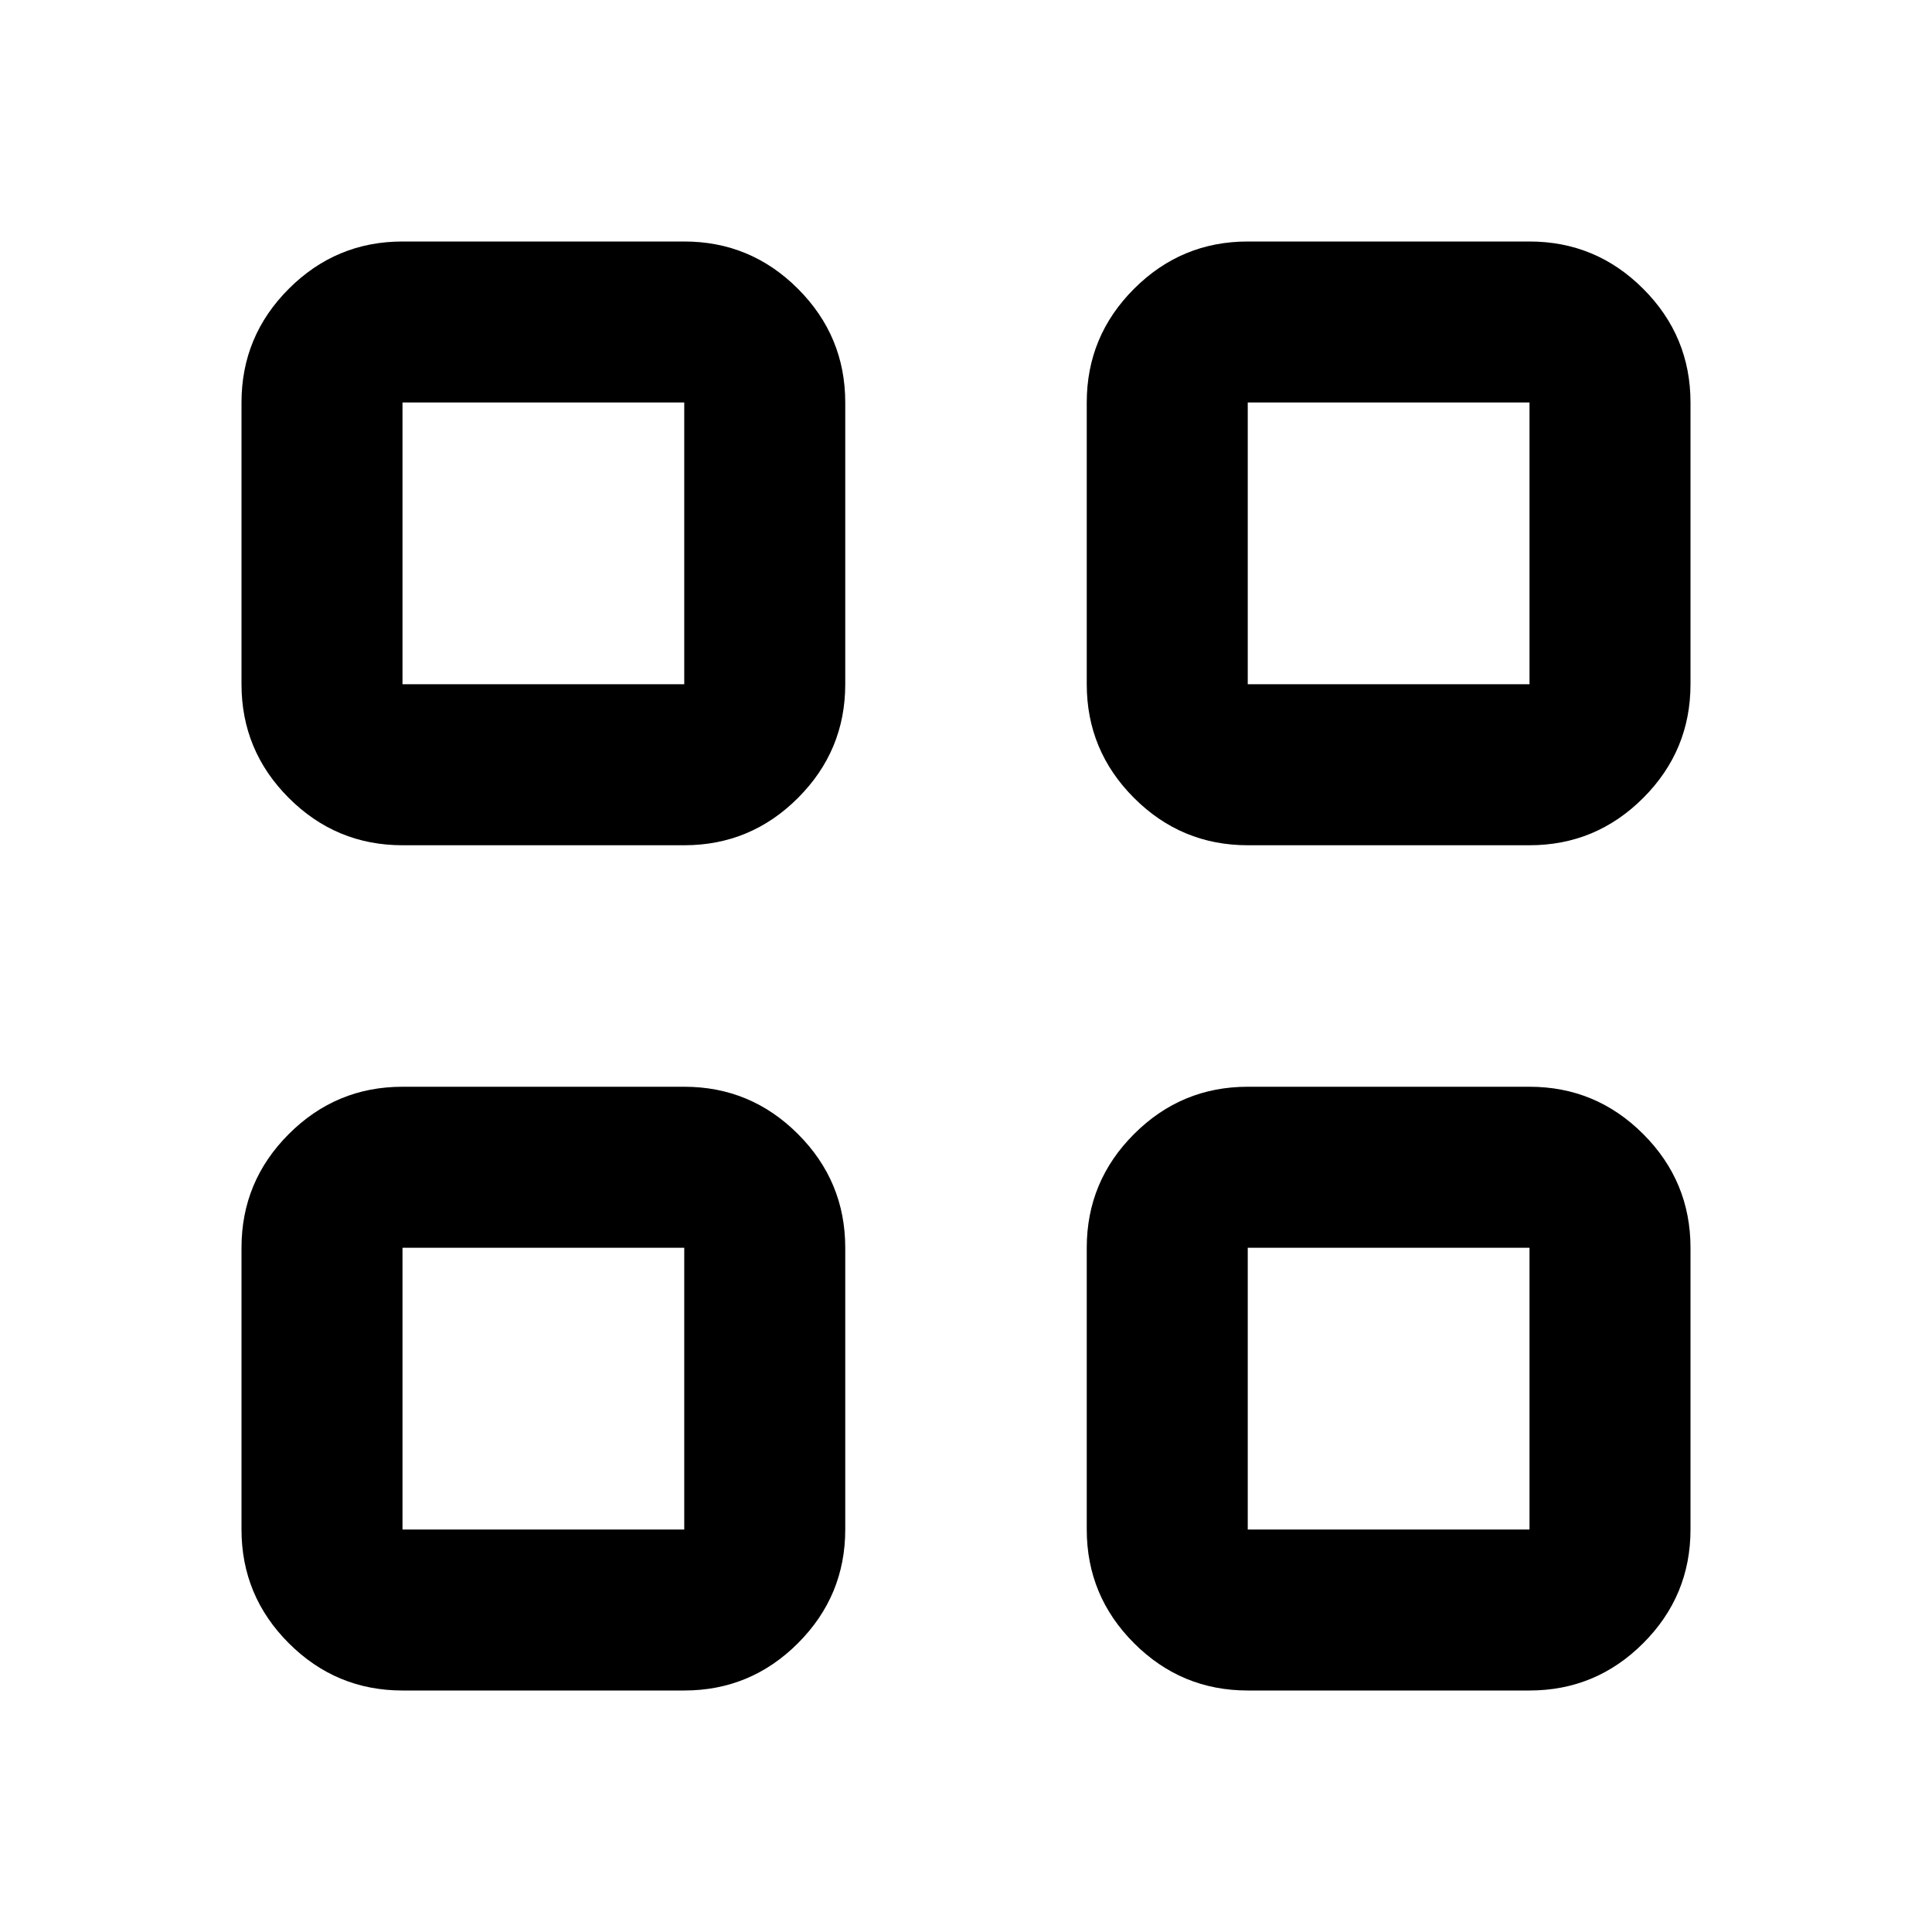
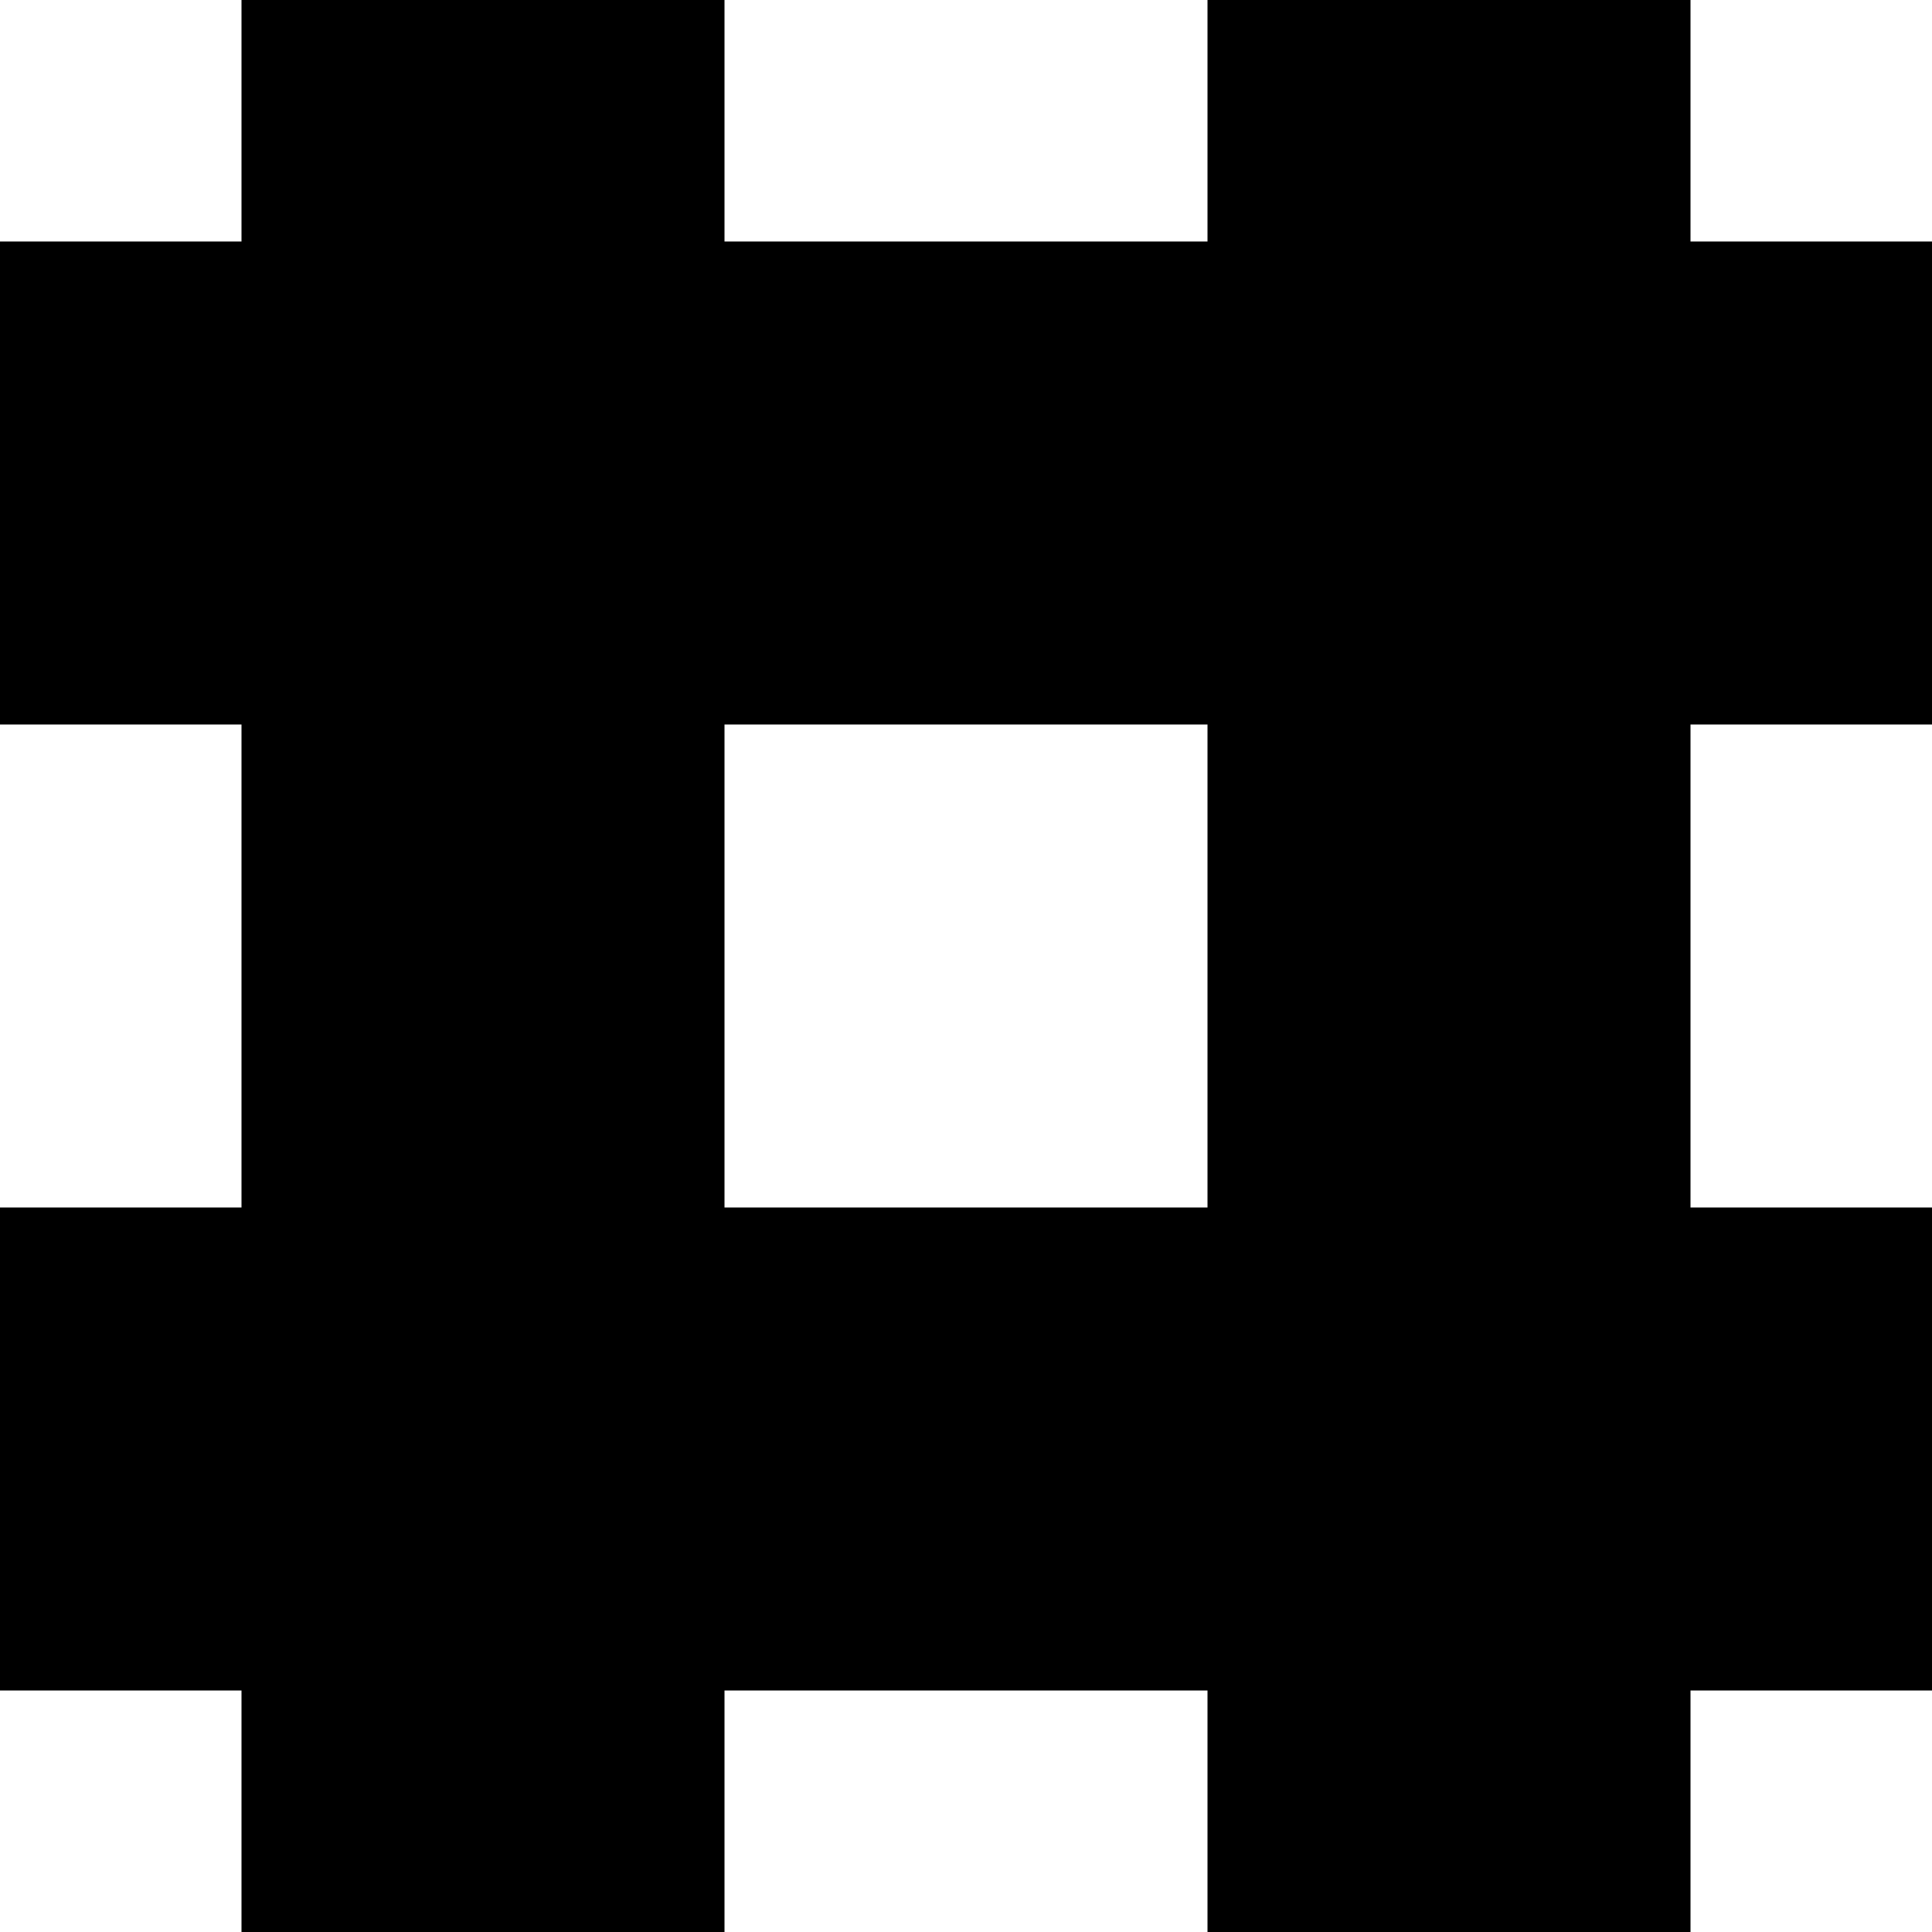
- <svg xmlns="http://www.w3.org/2000/svg" height="24px" viewBox="0 -960 960 960" width="24px" fill="000000">
-   <path d="M340-540H200q-33 0-56.5-23.5T120-620v-140q0-33 23.5-56.5T200-840h140q33 0 56.5 23.5T420-760v140q0 33-23.5 56.5T340-540Zm-140-80h140v-140H200v140Zm140 500H200q-33 0-56.5-23.5T120-200v-140q0-33 23.5-56.5T200-420h140q33 0 56.5 23.5T420-340v140q0 33-23.5 56.5T340-120Zm-140-80h140v-140H200v140Zm560-340H620q-33 0-56.5-23.5T540-620v-140q0-33 23.5-56.5T620-840h140q33 0 56.5 23.5T840-760v140q0 33-23.5 56.5T760-540Zm-140-80h140v-140H620v140Zm140 500H620q-33 0-56.5-23.5T540-200v-140q0-33 23.5-56.5T620-420h140q33 0 56.5 23.5T840-340v140q0 33-23.5 56.5T760-120Zm-140-80h140v-140H620v140ZM340-620Zm0 280Zm280-280Zm0 280Z" />
+ <svg xmlns="http://www.w3.org/2000/svg" viewBox="0 0 480 480">
+   <path d="M480 180V60h-60V0H300v60H180V0H60v60H0v120h60v120H0v120h60v60h120v-60h120v60h120v-60h60V300h-60V180h60ZM300 300H180V180h120v120Z" fill="#000000" />
</svg>
